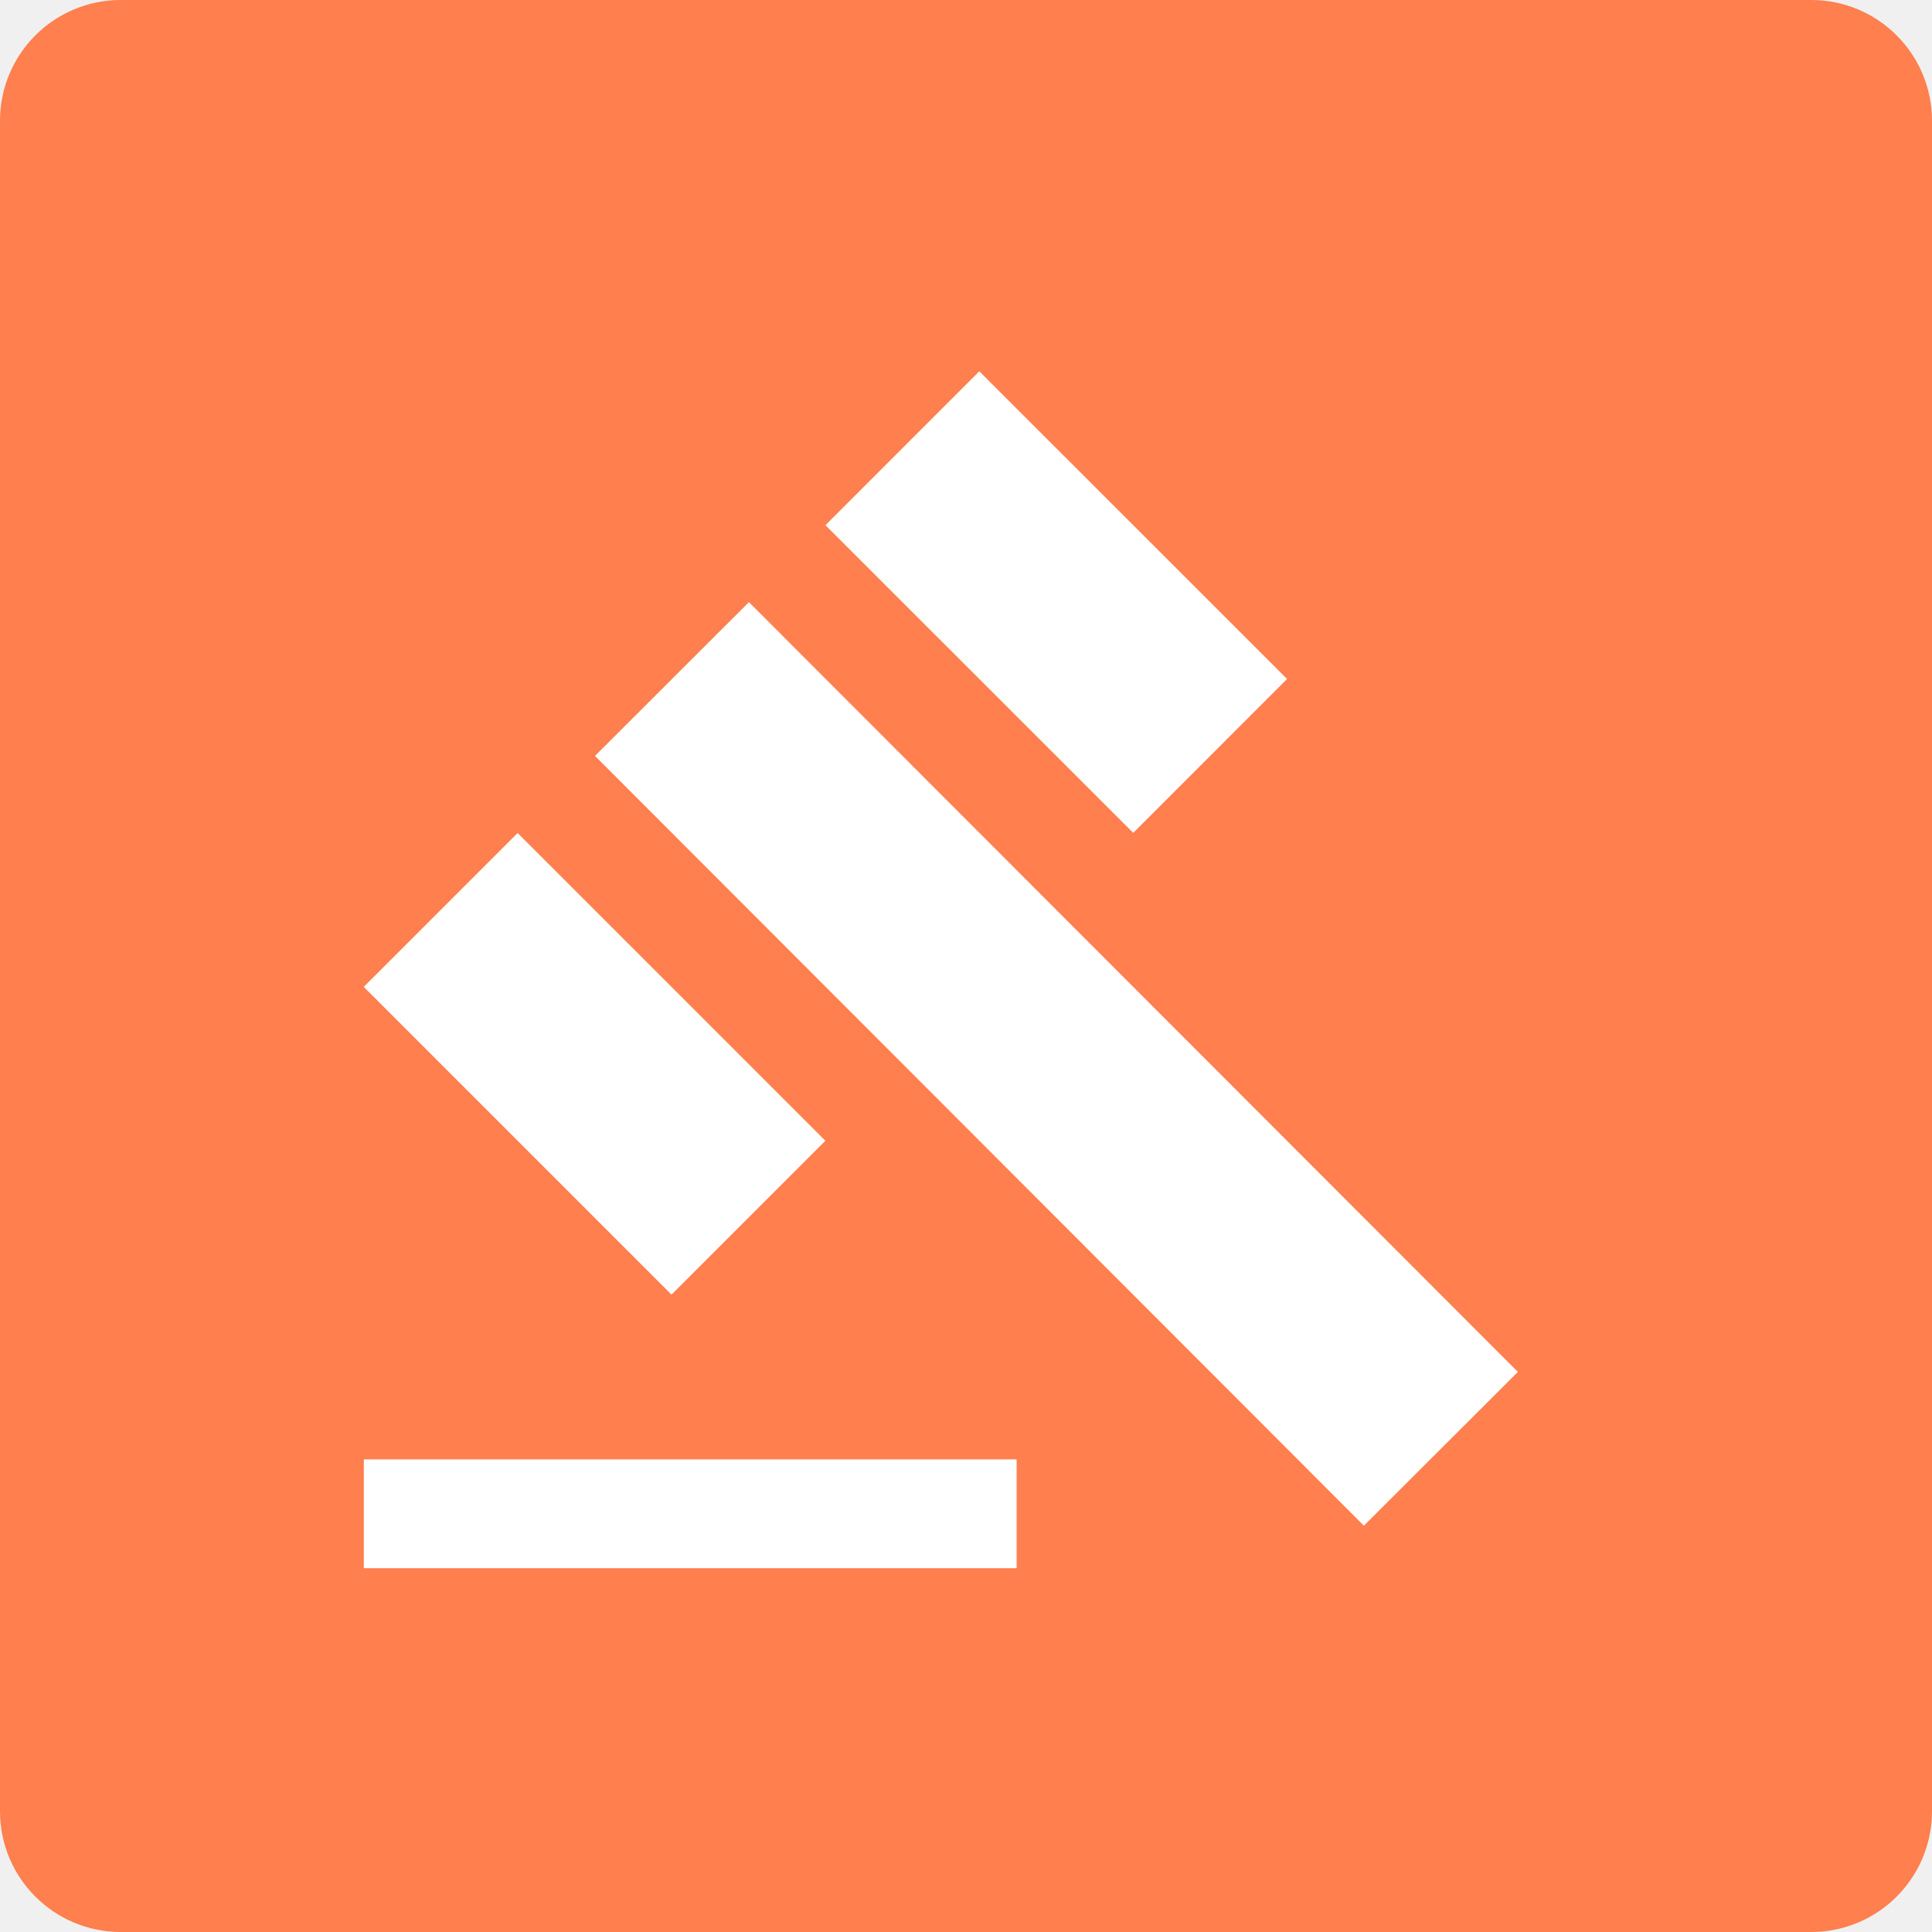
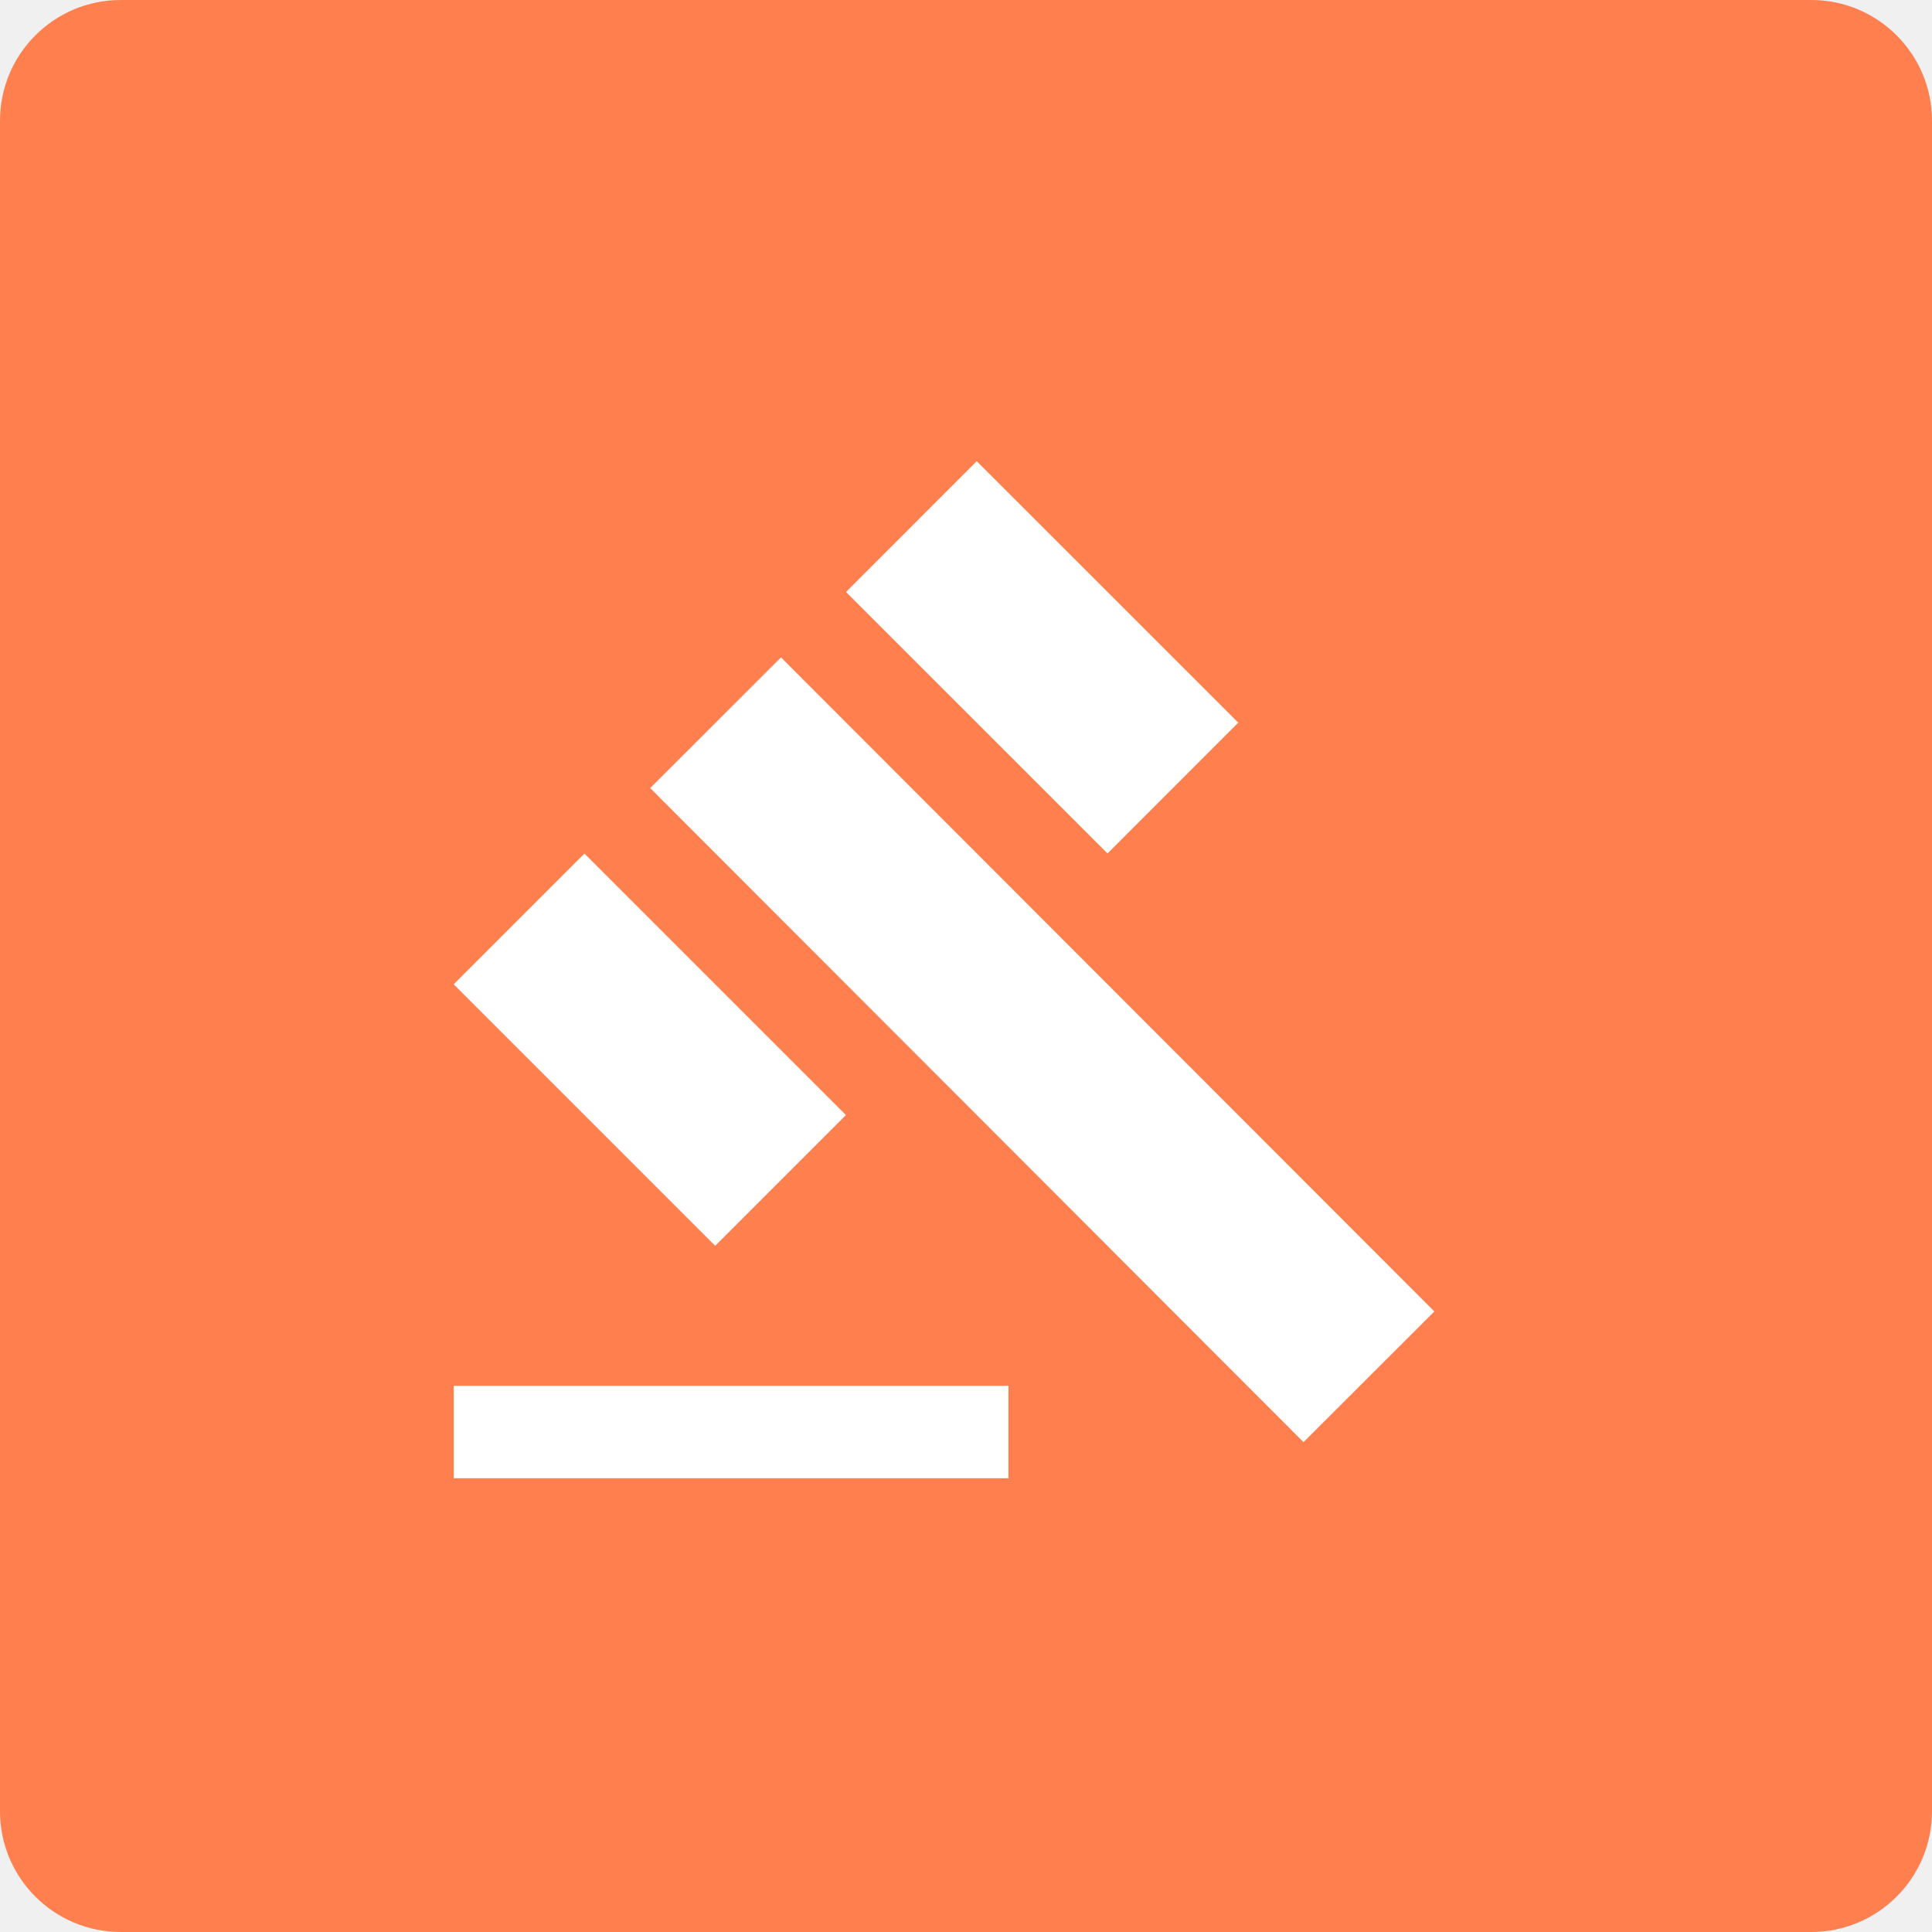
<svg xmlns="http://www.w3.org/2000/svg" width="256" height="256" viewBox="0 0 256 256" fill="none">
  <g clip-path="url(#clip0_1_58)">
    <rect width="256" height="256" rx="16" fill="#ff7f4e" />
-     <g clip-path="url(#clip1_1_58)">
-       <path d="M99.24 79.786L78.841 100.162L180.723 202.16L201.123 181.784L99.24 79.786Z" fill="white" />
-       <path d="M129.762 49.197L109.376 69.588L150.158 110.358L170.543 89.967L129.762 49.197Z" fill="white" />
-       <path d="M68.588 110.38L48.2 130.768L88.976 171.544L109.364 151.156L68.588 110.38Z" fill="white" />
-       <path d="M134.708 193.375H48.208V207.792H134.708V193.375Z" fill="white" />
+     <g class="icon" clip-path="url(#clip1_1_58)">
+       <path d="M103.487 87.107L86.154 104.421L172.724 191.09L190.058 173.776L103.487 87.107Z" fill="white" />
+       <path d="M129.422 61.115L112.1 78.442L146.753 113.085L164.074 95.758L129.422 61.115Z" fill="white" />
+       <path d="M77.442 113.103L60.118 130.427L94.766 165.075L112.09 147.751L77.442 113.103Z" fill="white" />
+       <path d="M133.625 183.625H60.125V195.875H133.625V183.625Z" fill="white" />
    </g>
  </g>
  <defs>
    <clipPath id="clip0_1_58">
      <rect width="256" height="256" fill="white" />
    </clipPath>
    <clipPath id="clip1_1_58">
-       <rect width="173" height="173" fill="white" transform="translate(41 42)" />
+       <rect width="147" height="147" fill="white" transform="translate(54 55)" />
    </clipPath>
  </defs>
</svg>
